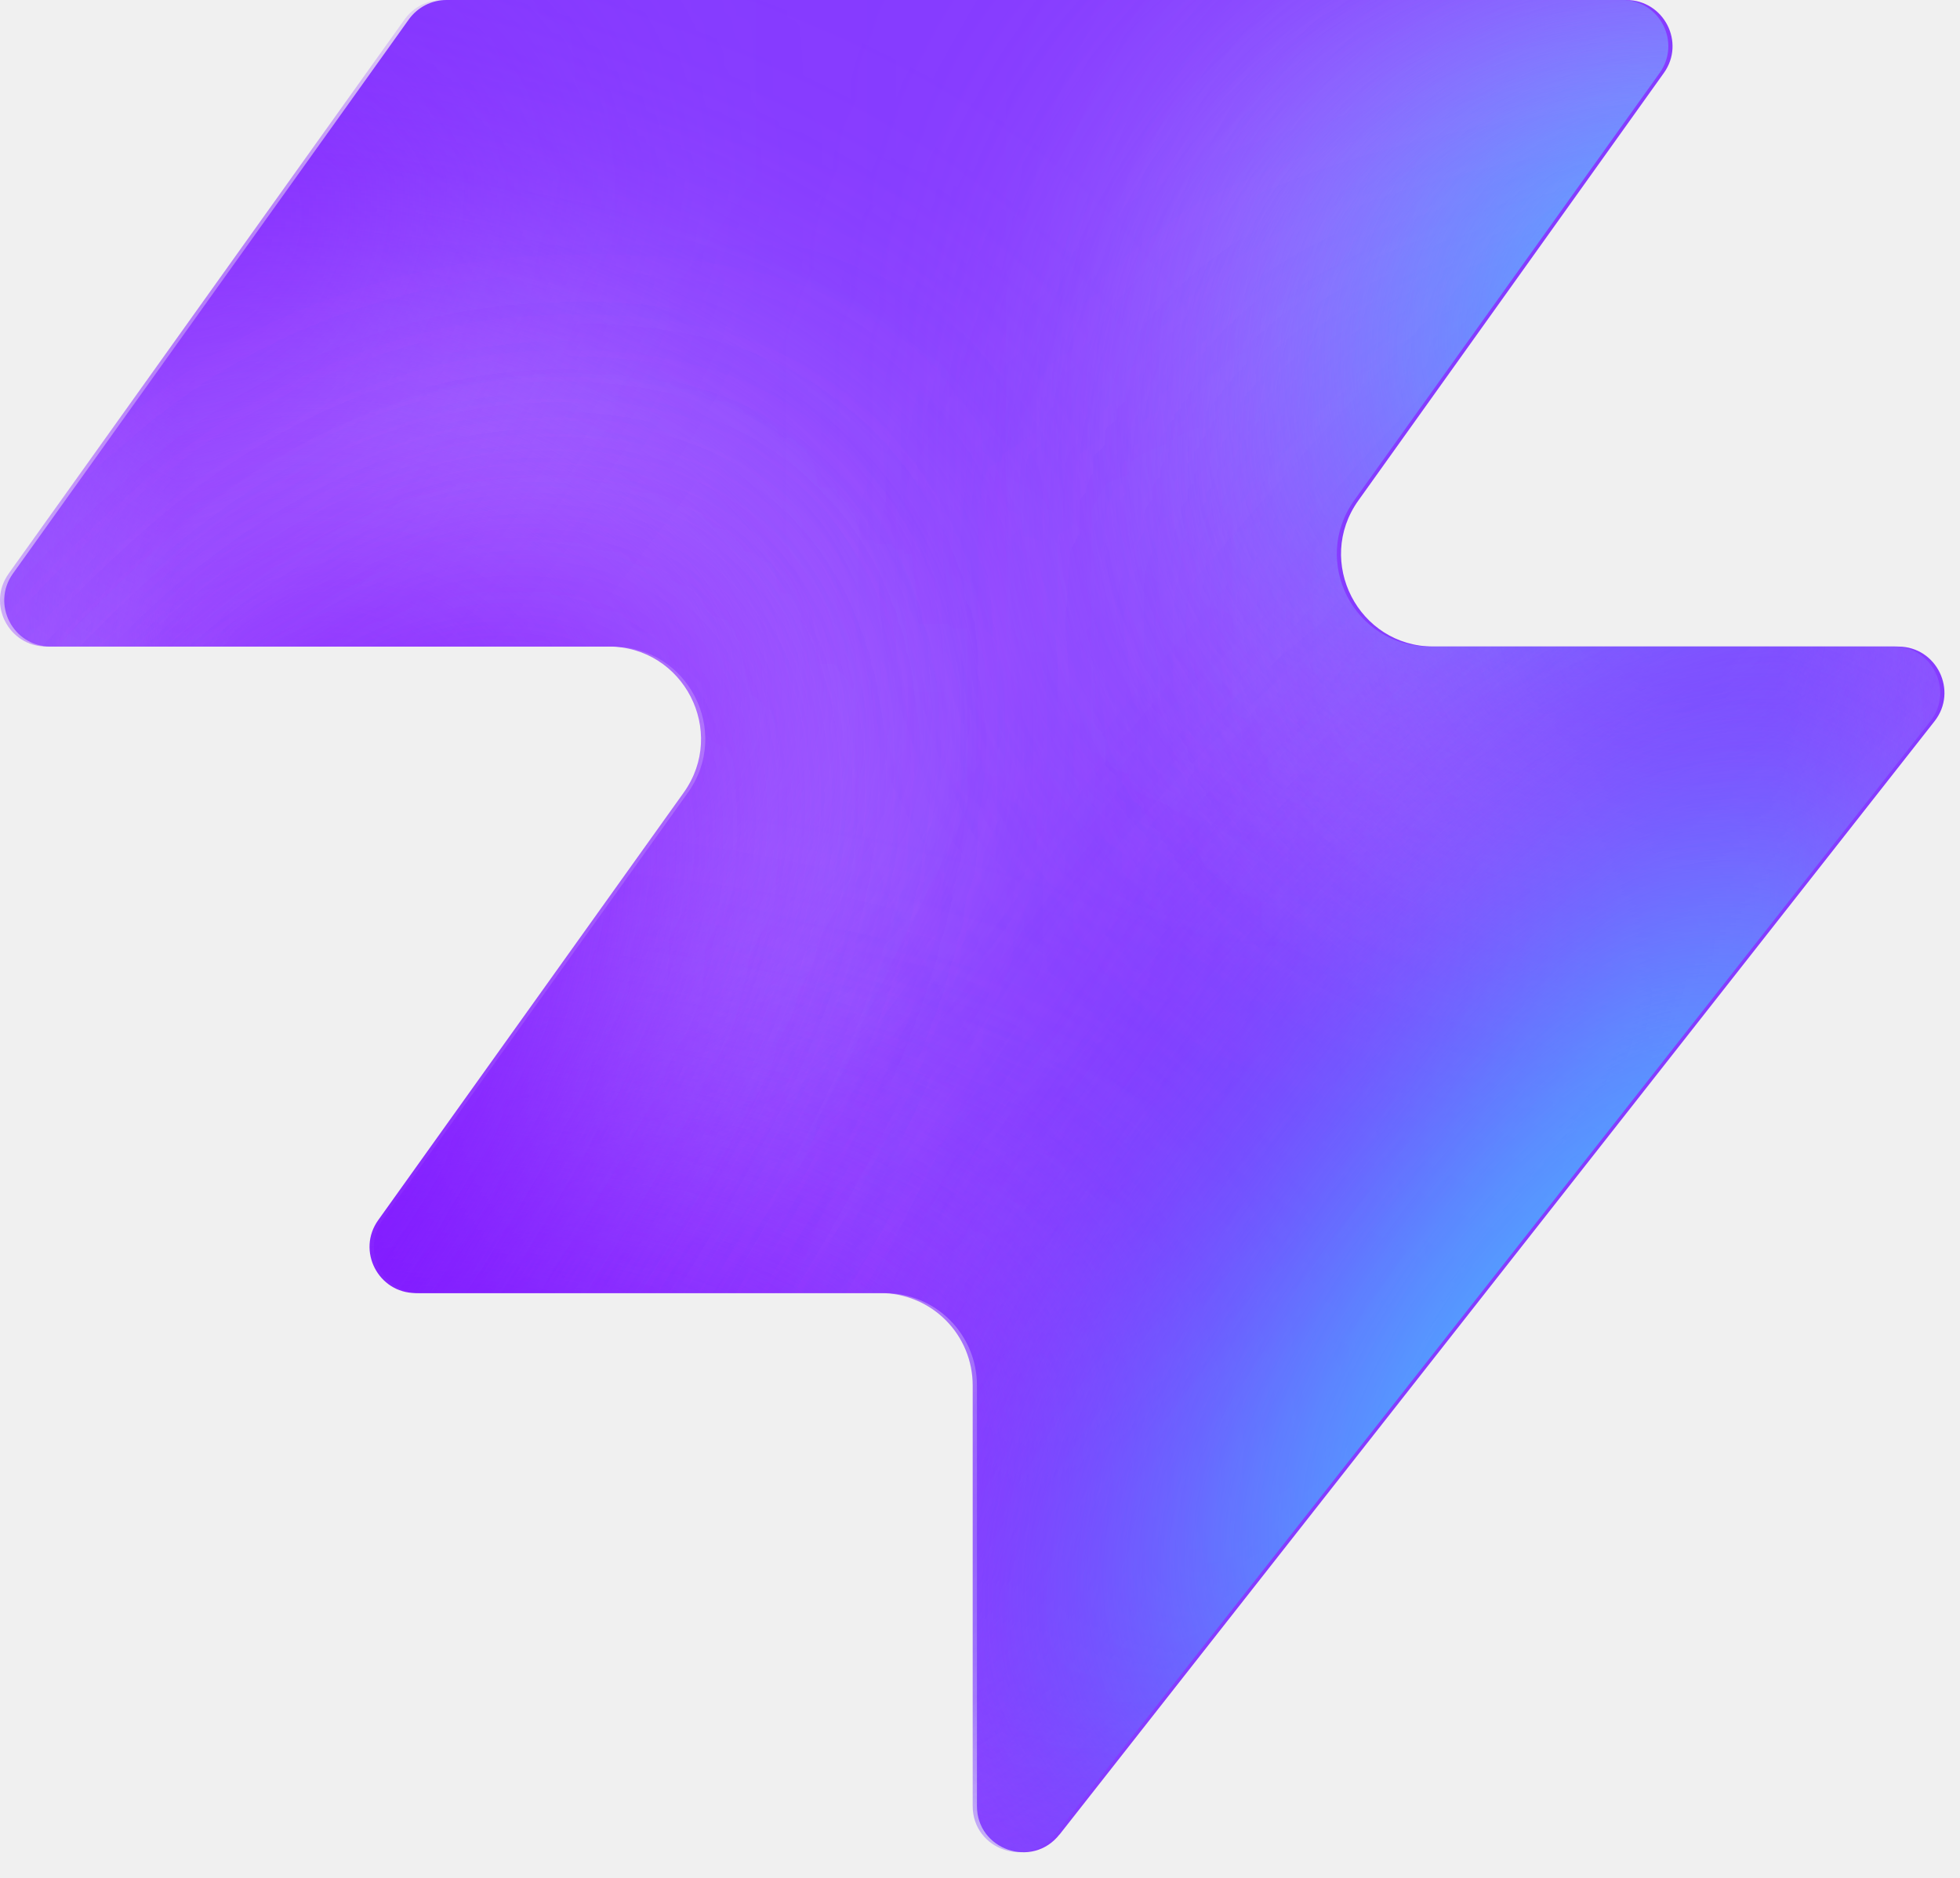
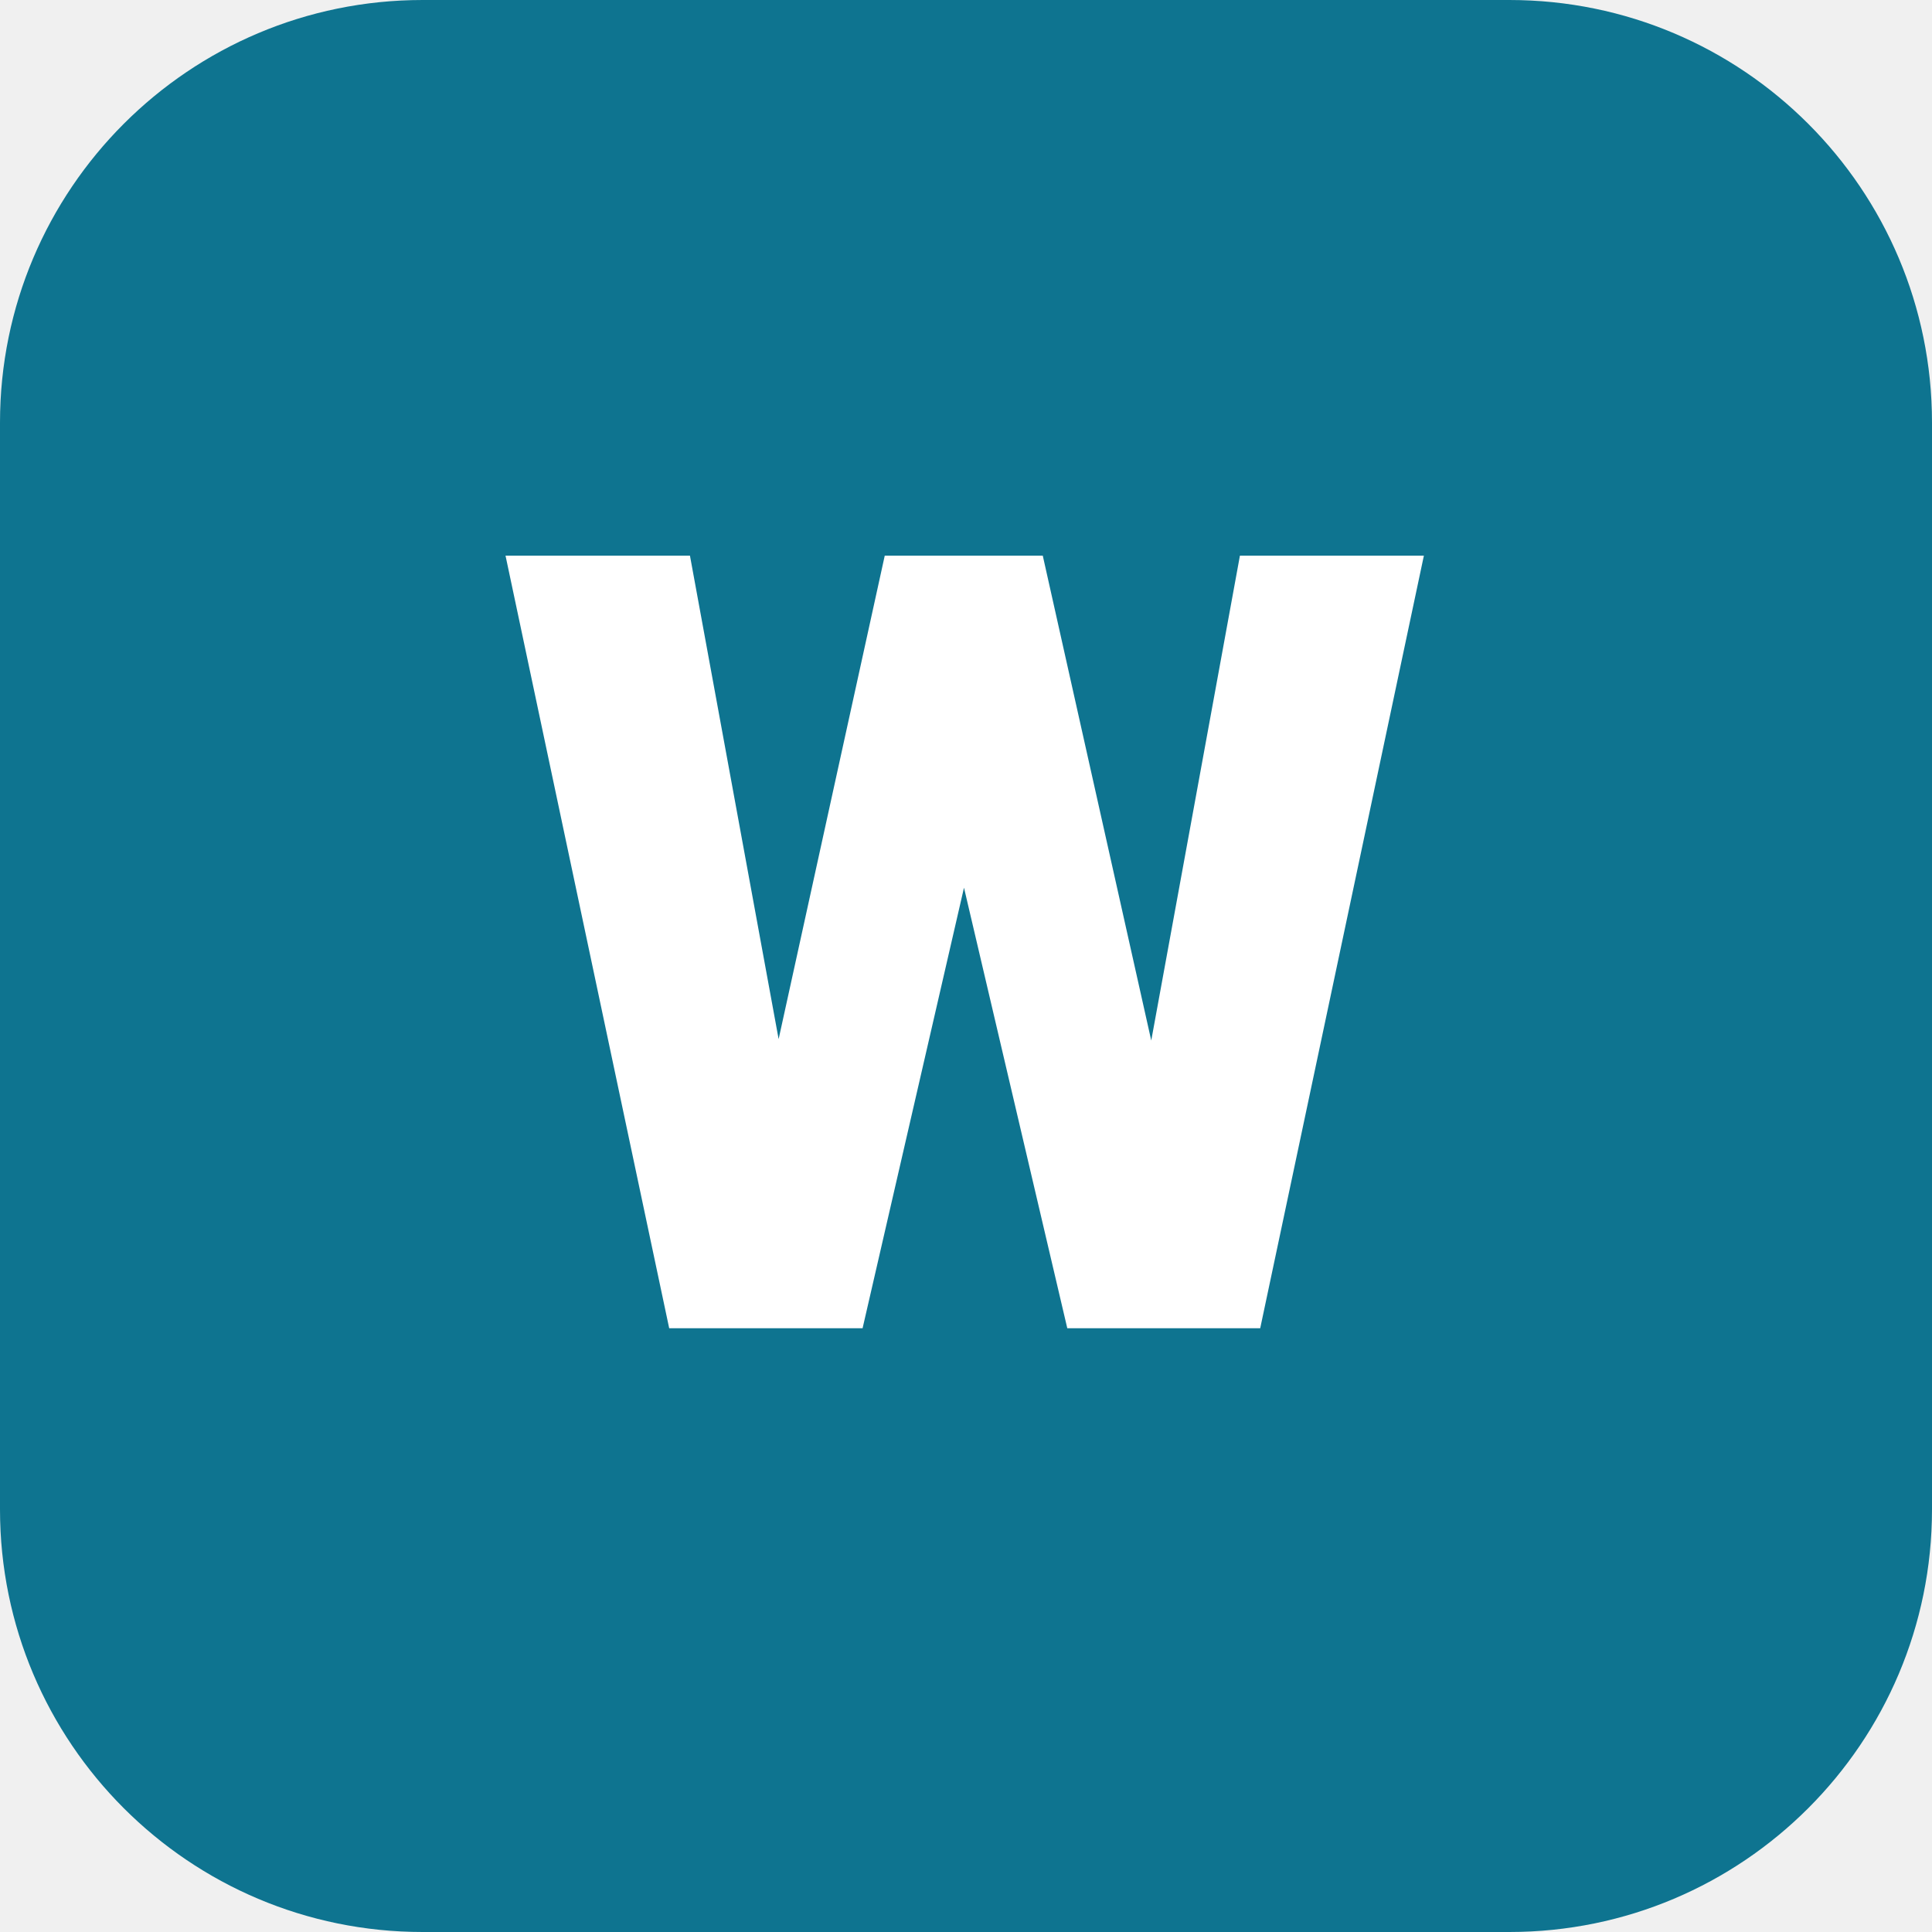
- <svg xmlns="http://www.w3.org/2000/svg" width="48" height="46" fill="none" viewBox="0 0 48 46">
-   <path fill="#863bff" d="M25.946 44.938c-.664.845-2.021.375-2.021-.698V33.937a2.26 2.26 0 0 0-2.262-2.262H10.287c-.92 0-1.456-1.04-.92-1.788l7.48-10.471c1.07-1.497 0-3.578-1.842-3.578H1.237c-.92 0-1.456-1.04-.92-1.788L10.013.474c.214-.297.556-.474.92-.474h28.894c.92 0 1.456 1.04.92 1.788l-7.48 10.471c-1.07 1.498 0 3.579 1.842 3.579h11.377c.943 0 1.473 1.088.89 1.83L25.947 44.94z" style="fill:#863bff;fill:color(display-p3 .525 .23 1);fill-opacity:1" />
-   <mask id="a" width="48" height="46" x="0" y="0" maskUnits="userSpaceOnUse" style="mask-type:alpha">
-     <path fill="#000" d="M25.842 44.938c-.664.844-2.021.375-2.021-.698V33.937a2.26 2.26 0 0 0-2.262-2.262H10.183c-.92 0-1.456-1.04-.92-1.788l7.48-10.471c1.07-1.498 0-3.579-1.842-3.579H1.133c-.92 0-1.456-1.04-.92-1.787L9.91.473c.214-.297.556-.474.92-.474h28.894c.92 0 1.456 1.04.92 1.788l-7.48 10.471c-1.07 1.498 0 3.578 1.842 3.578h11.377c.943 0 1.473 1.088.89 1.832L25.843 44.94z" style="fill:#000;fill-opacity:1" />
-   </mask>
-   <g mask="url(#a)">
-     <g filter="url(#b)">
-       <ellipse cx="5.508" cy="14.704" fill="#ede6ff" rx="5.508" ry="14.704" style="fill:#ede6ff;fill:color(display-p3 .927 .903 1);fill-opacity:1" transform="matrix(.00324 1 1 -.00324 -4.47 31.516)" />
-     </g>
-     <g filter="url(#c)">
-       <ellipse cx="10.399" cy="29.851" fill="#ede6ff" rx="10.399" ry="29.851" style="fill:#ede6ff;fill:color(display-p3 .927 .903 1);fill-opacity:1" transform="matrix(.00324 1 1 -.00324 -39.328 7.883)" />
-     </g>
-     <g filter="url(#d)">
-       <ellipse cx="5.508" cy="30.487" fill="#7e14ff" rx="5.508" ry="30.487" style="fill:#7e14ff;fill:color(display-p3 .492 .077 1);fill-opacity:1" transform="rotate(89.814 -25.913 -14.639)scale(1 -1)" />
-     </g>
-     <g filter="url(#e)">
-       <ellipse cx="5.508" cy="30.599" fill="#7e14ff" rx="5.508" ry="30.599" style="fill:#7e14ff;fill:color(display-p3 .492 .077 1);fill-opacity:1" transform="rotate(89.814 -32.644 -3.334)scale(1 -1)" />
-     </g>
-     <g filter="url(#f)">
-       <ellipse cx="5.508" cy="30.599" fill="#7e14ff" rx="5.508" ry="30.599" style="fill:#7e14ff;fill:color(display-p3 .492 .077 1);fill-opacity:1" transform="matrix(.00324 1 1 -.00324 -34.34 30.47)" />
-     </g>
-     <g filter="url(#g)">
-       <ellipse cx="14.072" cy="22.078" fill="#ede6ff" rx="14.072" ry="22.078" style="fill:#ede6ff;fill:color(display-p3 .927 .903 1);fill-opacity:1" transform="rotate(93.35 24.506 48.493)scale(-1 1)" />
-     </g>
-     <g filter="url(#h)">
-       <ellipse cx="3.47" cy="21.501" fill="#7e14ff" rx="3.47" ry="21.501" style="fill:#7e14ff;fill:color(display-p3 .492 .077 1);fill-opacity:1" transform="rotate(89.009 28.708 47.59)scale(-1 1)" />
-     </g>
-     <g filter="url(#i)">
-       <ellipse cx="3.47" cy="21.501" fill="#7e14ff" rx="3.47" ry="21.501" style="fill:#7e14ff;fill:color(display-p3 .492 .077 1);fill-opacity:1" transform="rotate(89.009 28.708 47.59)scale(-1 1)" />
-     </g>
-     <g filter="url(#j)">
-       <ellipse cx=".387" cy="8.972" fill="#7e14ff" rx="4.407" ry="29.108" style="fill:#7e14ff;fill:color(display-p3 .492 .077 1);fill-opacity:1" transform="rotate(39.51 .387 8.972)" />
-     </g>
-     <g filter="url(#k)">
-       <ellipse cx="47.523" cy="-6.092" fill="#7e14ff" rx="4.407" ry="29.108" style="fill:#7e14ff;fill:color(display-p3 .492 .077 1);fill-opacity:1" transform="rotate(37.892 47.523 -6.092)" />
-     </g>
-     <g filter="url(#l)">
-       <ellipse cx="41.412" cy="6.333" fill="#47bfff" rx="5.971" ry="9.665" style="fill:#47bfff;fill:color(display-p3 .28 .748 1);fill-opacity:1" transform="rotate(37.892 41.412 6.333)" />
-     </g>
-     <g filter="url(#m)">
-       <ellipse cx="-1.879" cy="38.332" fill="#7e14ff" rx="4.407" ry="29.108" style="fill:#7e14ff;fill:color(display-p3 .492 .077 1);fill-opacity:1" transform="rotate(37.892 -1.88 38.332)" />
-     </g>
-     <g filter="url(#n)">
-       <ellipse cx="-1.879" cy="38.332" fill="#7e14ff" rx="4.407" ry="29.108" style="fill:#7e14ff;fill:color(display-p3 .492 .077 1);fill-opacity:1" transform="rotate(37.892 -1.88 38.332)" />
-     </g>
-     <g filter="url(#o)">
-       <ellipse cx="35.651" cy="29.907" fill="#7e14ff" rx="4.407" ry="29.108" style="fill:#7e14ff;fill:color(display-p3 .492 .077 1);fill-opacity:1" transform="rotate(37.892 35.651 29.907)" />
-     </g>
-     <g filter="url(#p)">
-       <ellipse cx="38.418" cy="32.4" fill="#47bfff" rx="5.971" ry="15.297" style="fill:#47bfff;fill:color(display-p3 .28 .748 1);fill-opacity:1" transform="rotate(37.892 38.418 32.4)" />
-     </g>
-   </g>
-   <defs>
-     <filter id="b" width="60.045" height="41.654" x="-19.77" y="16.149" color-interpolation-filters="sRGB" filterUnits="userSpaceOnUse">
-       <feFlood flood-opacity="0" result="BackgroundImageFix" />
-       <feBlend in="SourceGraphic" in2="BackgroundImageFix" result="shape" />
-       <feGaussianBlur result="effect1_foregroundBlur_2002_17158" stdDeviation="7.659" />
-     </filter>
-     <filter id="c" width="90.34" height="51.437" x="-54.613" y="-7.533" color-interpolation-filters="sRGB" filterUnits="userSpaceOnUse">
-       <feFlood flood-opacity="0" result="BackgroundImageFix" />
-       <feBlend in="SourceGraphic" in2="BackgroundImageFix" result="shape" />
-       <feGaussianBlur result="effect1_foregroundBlur_2002_17158" stdDeviation="7.659" />
-     </filter>
-     <filter id="d" width="79.355" height="29.4" x="-49.64" y="2.03" color-interpolation-filters="sRGB" filterUnits="userSpaceOnUse">
-       <feFlood flood-opacity="0" result="BackgroundImageFix" />
-       <feBlend in="SourceGraphic" in2="BackgroundImageFix" result="shape" />
-       <feGaussianBlur result="effect1_foregroundBlur_2002_17158" stdDeviation="4.596" />
-     </filter>
-     <filter id="e" width="79.579" height="29.4" x="-45.045" y="20.029" color-interpolation-filters="sRGB" filterUnits="userSpaceOnUse">
-       <feFlood flood-opacity="0" result="BackgroundImageFix" />
-       <feBlend in="SourceGraphic" in2="BackgroundImageFix" result="shape" />
-       <feGaussianBlur result="effect1_foregroundBlur_2002_17158" stdDeviation="4.596" />
-     </filter>
-     <filter id="f" width="79.579" height="29.4" x="-43.513" y="21.178" color-interpolation-filters="sRGB" filterUnits="userSpaceOnUse">
-       <feFlood flood-opacity="0" result="BackgroundImageFix" />
-       <feBlend in="SourceGraphic" in2="BackgroundImageFix" result="shape" />
-       <feGaussianBlur result="effect1_foregroundBlur_2002_17158" stdDeviation="4.596" />
-     </filter>
-     <filter id="g" width="74.749" height="58.852" x="15.756" y="-17.901" color-interpolation-filters="sRGB" filterUnits="userSpaceOnUse">
-       <feFlood flood-opacity="0" result="BackgroundImageFix" />
-       <feBlend in="SourceGraphic" in2="BackgroundImageFix" result="shape" />
-       <feGaussianBlur result="effect1_foregroundBlur_2002_17158" stdDeviation="7.659" />
-     </filter>
-     <filter id="h" width="61.377" height="25.362" x="23.548" y="2.284" color-interpolation-filters="sRGB" filterUnits="userSpaceOnUse">
-       <feFlood flood-opacity="0" result="BackgroundImageFix" />
-       <feBlend in="SourceGraphic" in2="BackgroundImageFix" result="shape" />
-       <feGaussianBlur result="effect1_foregroundBlur_2002_17158" stdDeviation="4.596" />
-     </filter>
-     <filter id="i" width="61.377" height="25.362" x="23.548" y="2.284" color-interpolation-filters="sRGB" filterUnits="userSpaceOnUse">
-       <feFlood flood-opacity="0" result="BackgroundImageFix" />
-       <feBlend in="SourceGraphic" in2="BackgroundImageFix" result="shape" />
-       <feGaussianBlur result="effect1_foregroundBlur_2002_17158" stdDeviation="4.596" />
-     </filter>
-     <filter id="j" width="56.045" height="63.649" x="-27.636" y="-22.853" color-interpolation-filters="sRGB" filterUnits="userSpaceOnUse">
-       <feFlood flood-opacity="0" result="BackgroundImageFix" />
-       <feBlend in="SourceGraphic" in2="BackgroundImageFix" result="shape" />
-       <feGaussianBlur result="effect1_foregroundBlur_2002_17158" stdDeviation="4.596" />
-     </filter>
-     <filter id="k" width="54.814" height="64.646" x="20.116" y="-38.415" color-interpolation-filters="sRGB" filterUnits="userSpaceOnUse">
-       <feFlood flood-opacity="0" result="BackgroundImageFix" />
-       <feBlend in="SourceGraphic" in2="BackgroundImageFix" result="shape" />
-       <feGaussianBlur result="effect1_foregroundBlur_2002_17158" stdDeviation="4.596" />
-     </filter>
-     <filter id="l" width="33.541" height="35.313" x="24.641" y="-11.323" color-interpolation-filters="sRGB" filterUnits="userSpaceOnUse">
-       <feFlood flood-opacity="0" result="BackgroundImageFix" />
-       <feBlend in="SourceGraphic" in2="BackgroundImageFix" result="shape" />
-       <feGaussianBlur result="effect1_foregroundBlur_2002_17158" stdDeviation="4.596" />
-     </filter>
-     <filter id="m" width="54.814" height="64.646" x="-29.286" y="6.009" color-interpolation-filters="sRGB" filterUnits="userSpaceOnUse">
-       <feFlood flood-opacity="0" result="BackgroundImageFix" />
-       <feBlend in="SourceGraphic" in2="BackgroundImageFix" result="shape" />
-       <feGaussianBlur result="effect1_foregroundBlur_2002_17158" stdDeviation="4.596" />
-     </filter>
-     <filter id="n" width="54.814" height="64.646" x="-29.286" y="6.009" color-interpolation-filters="sRGB" filterUnits="userSpaceOnUse">
-       <feFlood flood-opacity="0" result="BackgroundImageFix" />
-       <feBlend in="SourceGraphic" in2="BackgroundImageFix" result="shape" />
-       <feGaussianBlur result="effect1_foregroundBlur_2002_17158" stdDeviation="4.596" />
-     </filter>
-     <filter id="o" width="54.814" height="64.646" x="8.244" y="-2.416" color-interpolation-filters="sRGB" filterUnits="userSpaceOnUse">
-       <feFlood flood-opacity="0" result="BackgroundImageFix" />
-       <feBlend in="SourceGraphic" in2="BackgroundImageFix" result="shape" />
-       <feGaussianBlur result="effect1_foregroundBlur_2002_17158" stdDeviation="4.596" />
-     </filter>
-     <filter id="p" width="39.409" height="43.623" x="18.713" y="10.588" color-interpolation-filters="sRGB" filterUnits="userSpaceOnUse">
-       <feFlood flood-opacity="0" result="BackgroundImageFix" />
-       <feBlend in="SourceGraphic" in2="BackgroundImageFix" result="shape" />
-       <feGaussianBlur result="effect1_foregroundBlur_2002_17158" stdDeviation="4.596" />
-     </filter>
-   </defs>
+ <svg xmlns="http://www.w3.org/2000/svg" viewBox="0 0 64 64">
+   <rect width="64" height="64" rx="14" fill="#0e7490" />
+   <text x="32" y="44" font-family="system-ui,-apple-system,Segoe UI,Roboto,sans-serif" font-size="36" font-weight="800" fill="#fff" text-anchor="middle">W</text>
</svg>
